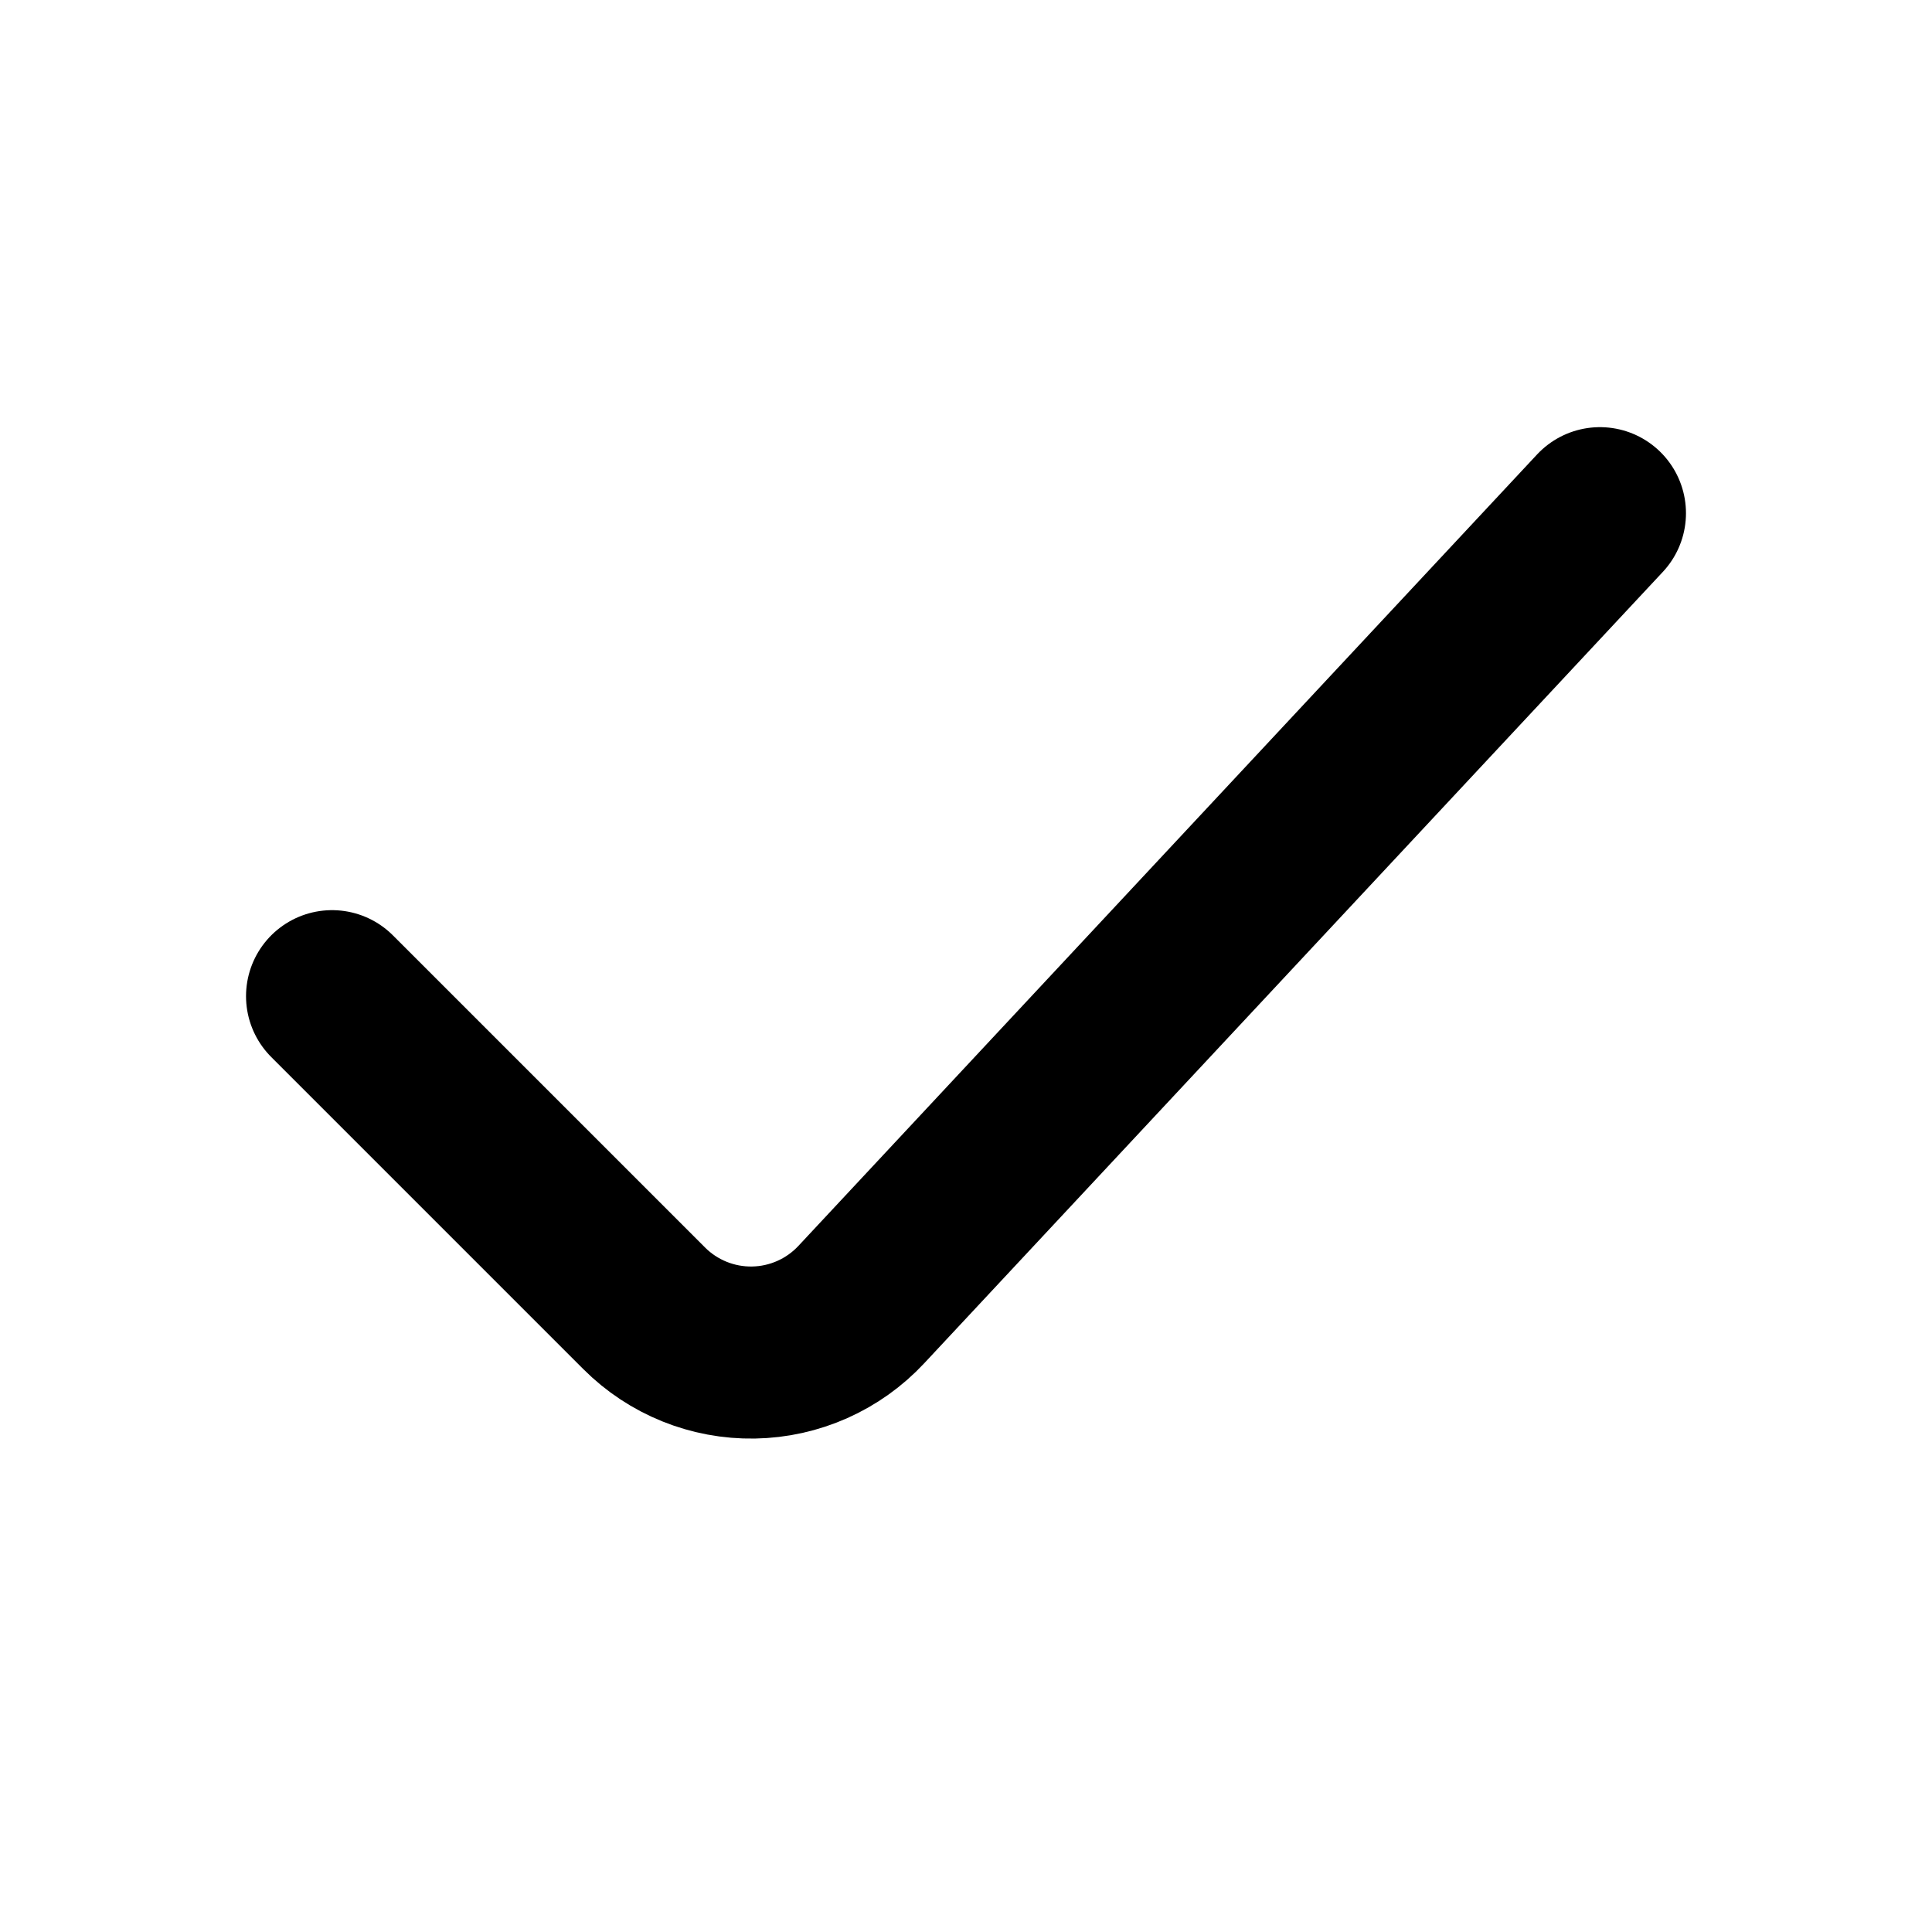
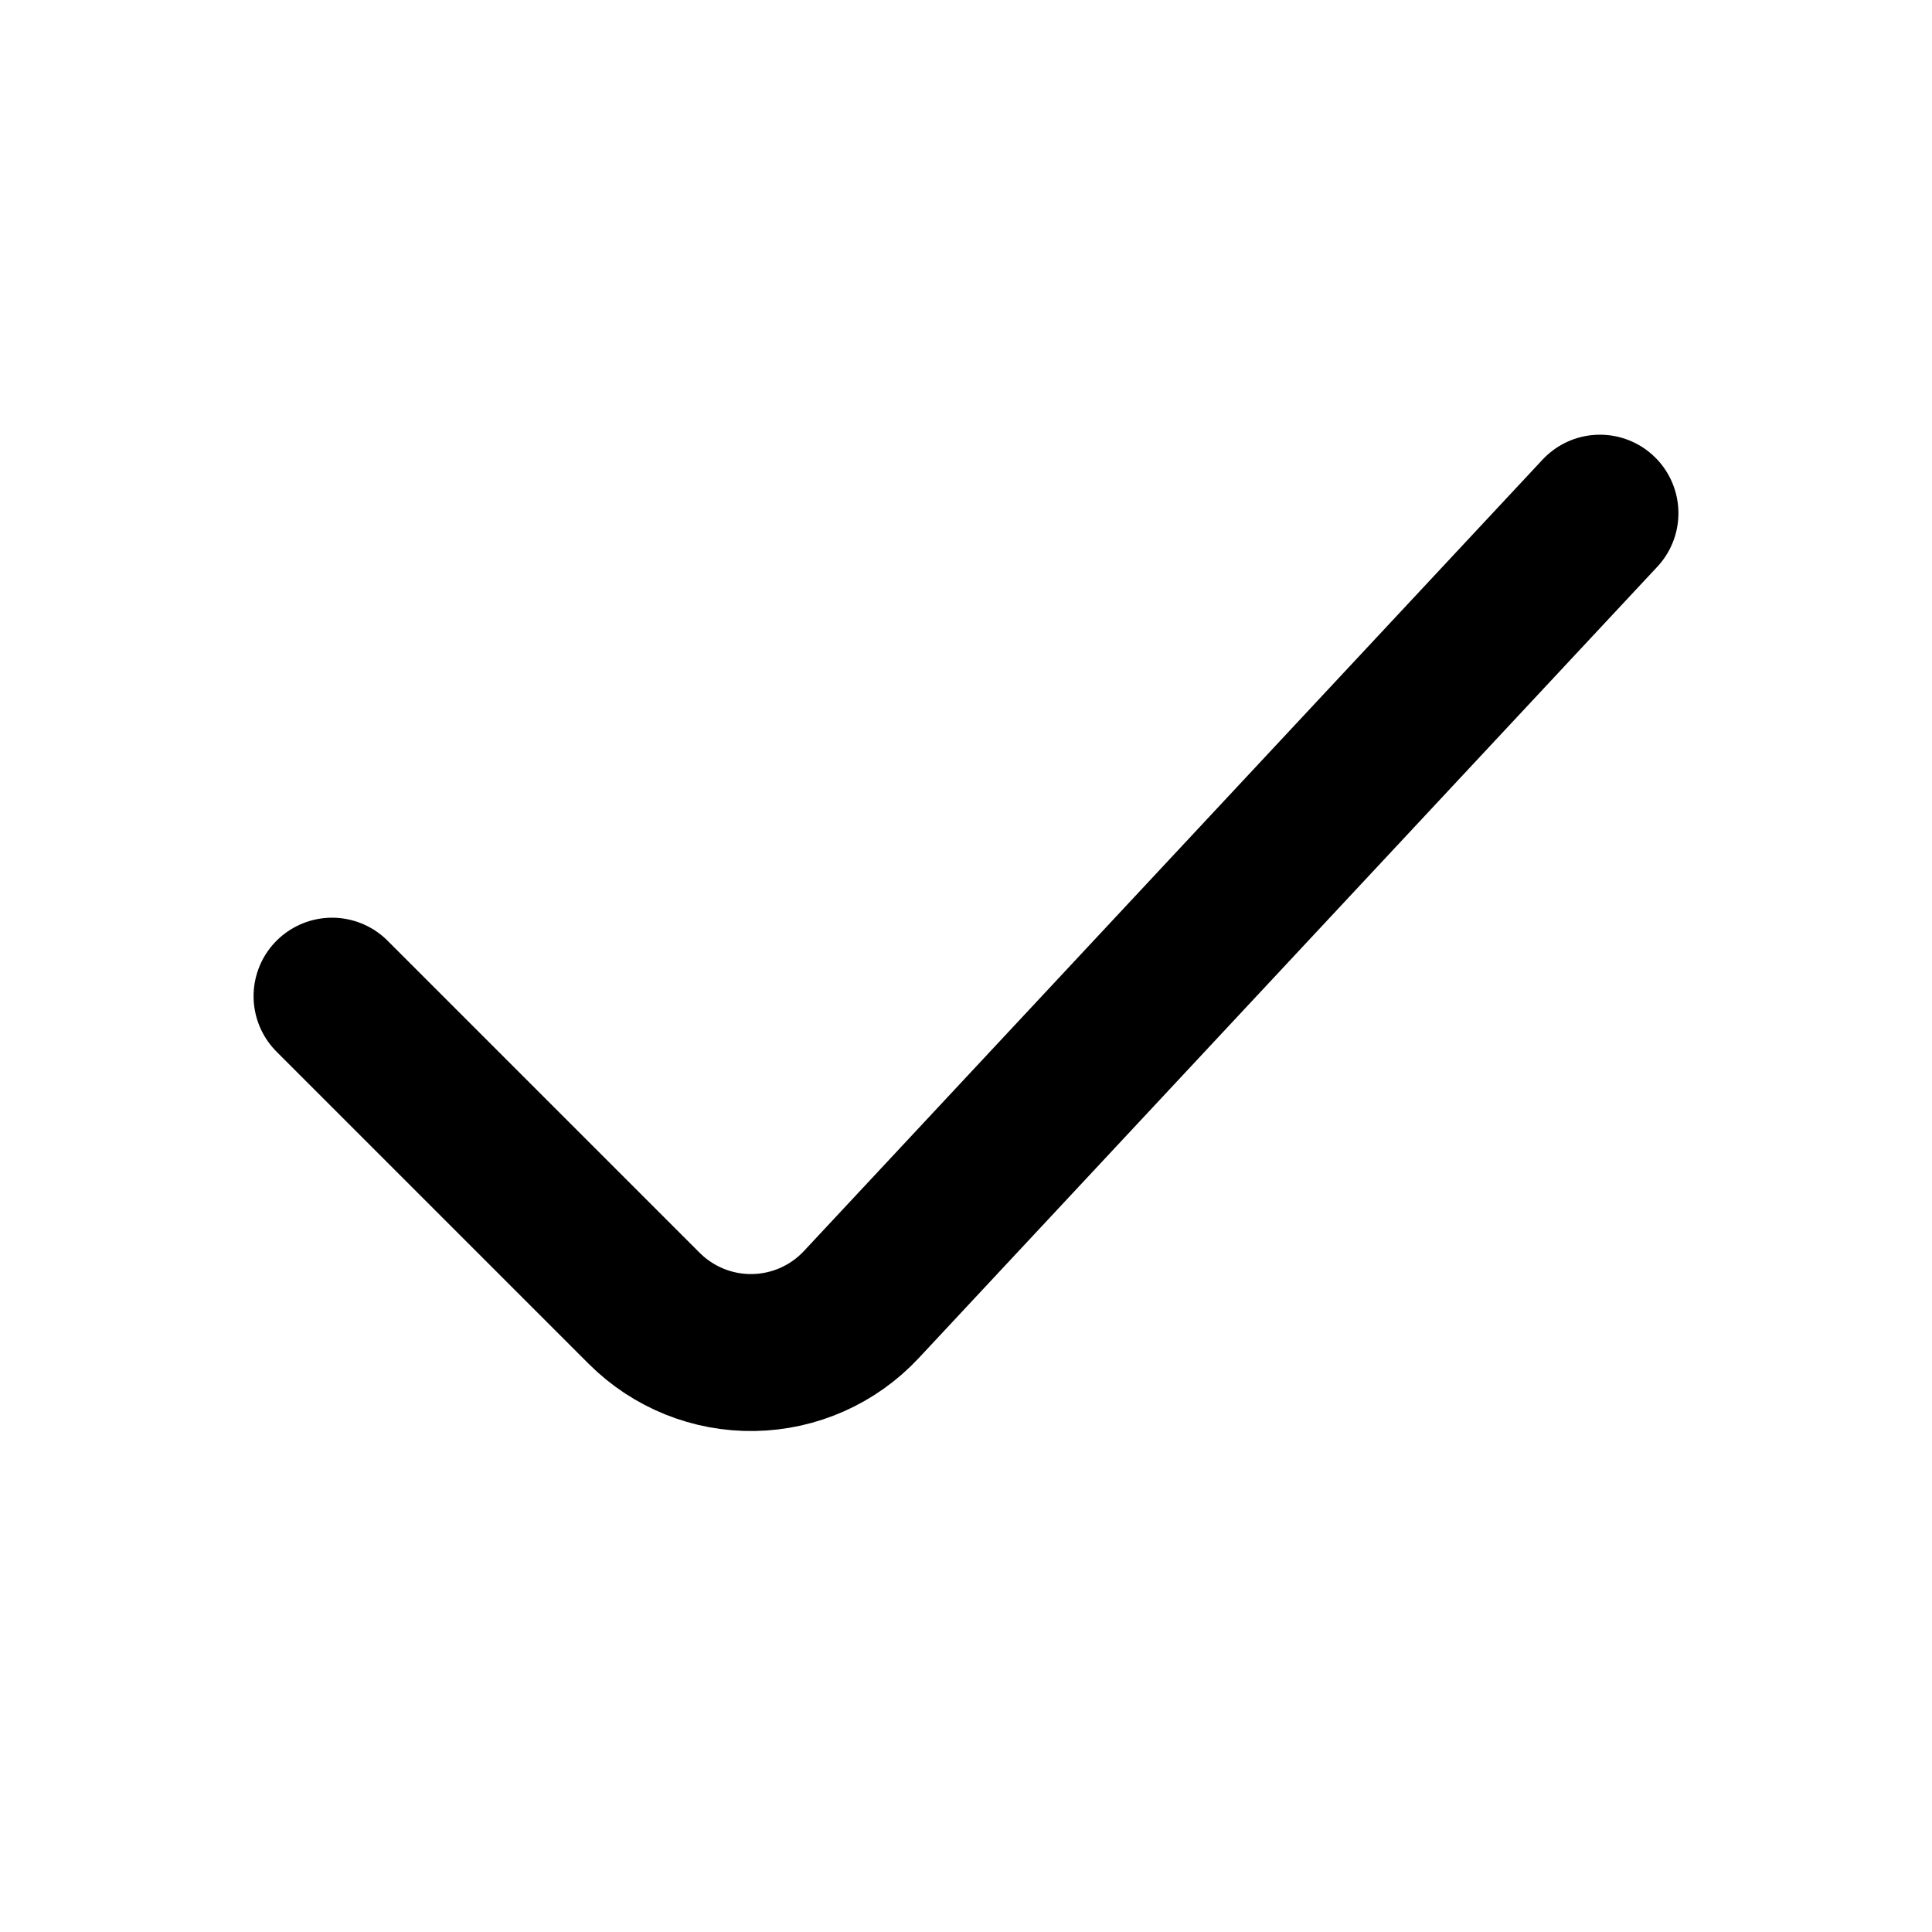
- <svg xmlns="http://www.w3.org/2000/svg" viewBox="0 0 16 16" fill="none" stroke="#000" stroke-width="1.425" stroke-linecap="round" stroke-linejoin="round" aria-hidden="true">
+ <svg xmlns="http://www.w3.org/2000/svg" viewBox="0 0 16 16" fill="none" stroke="#000" stroke-width="1.3" stroke-linecap="round" stroke-linejoin="round" aria-hidden="true">
  <path d="M2.75 8.25L5.335 10.835A1.25 1.25 0 0 0 7.133 10.804L13.25 4.25" />
</svg>
